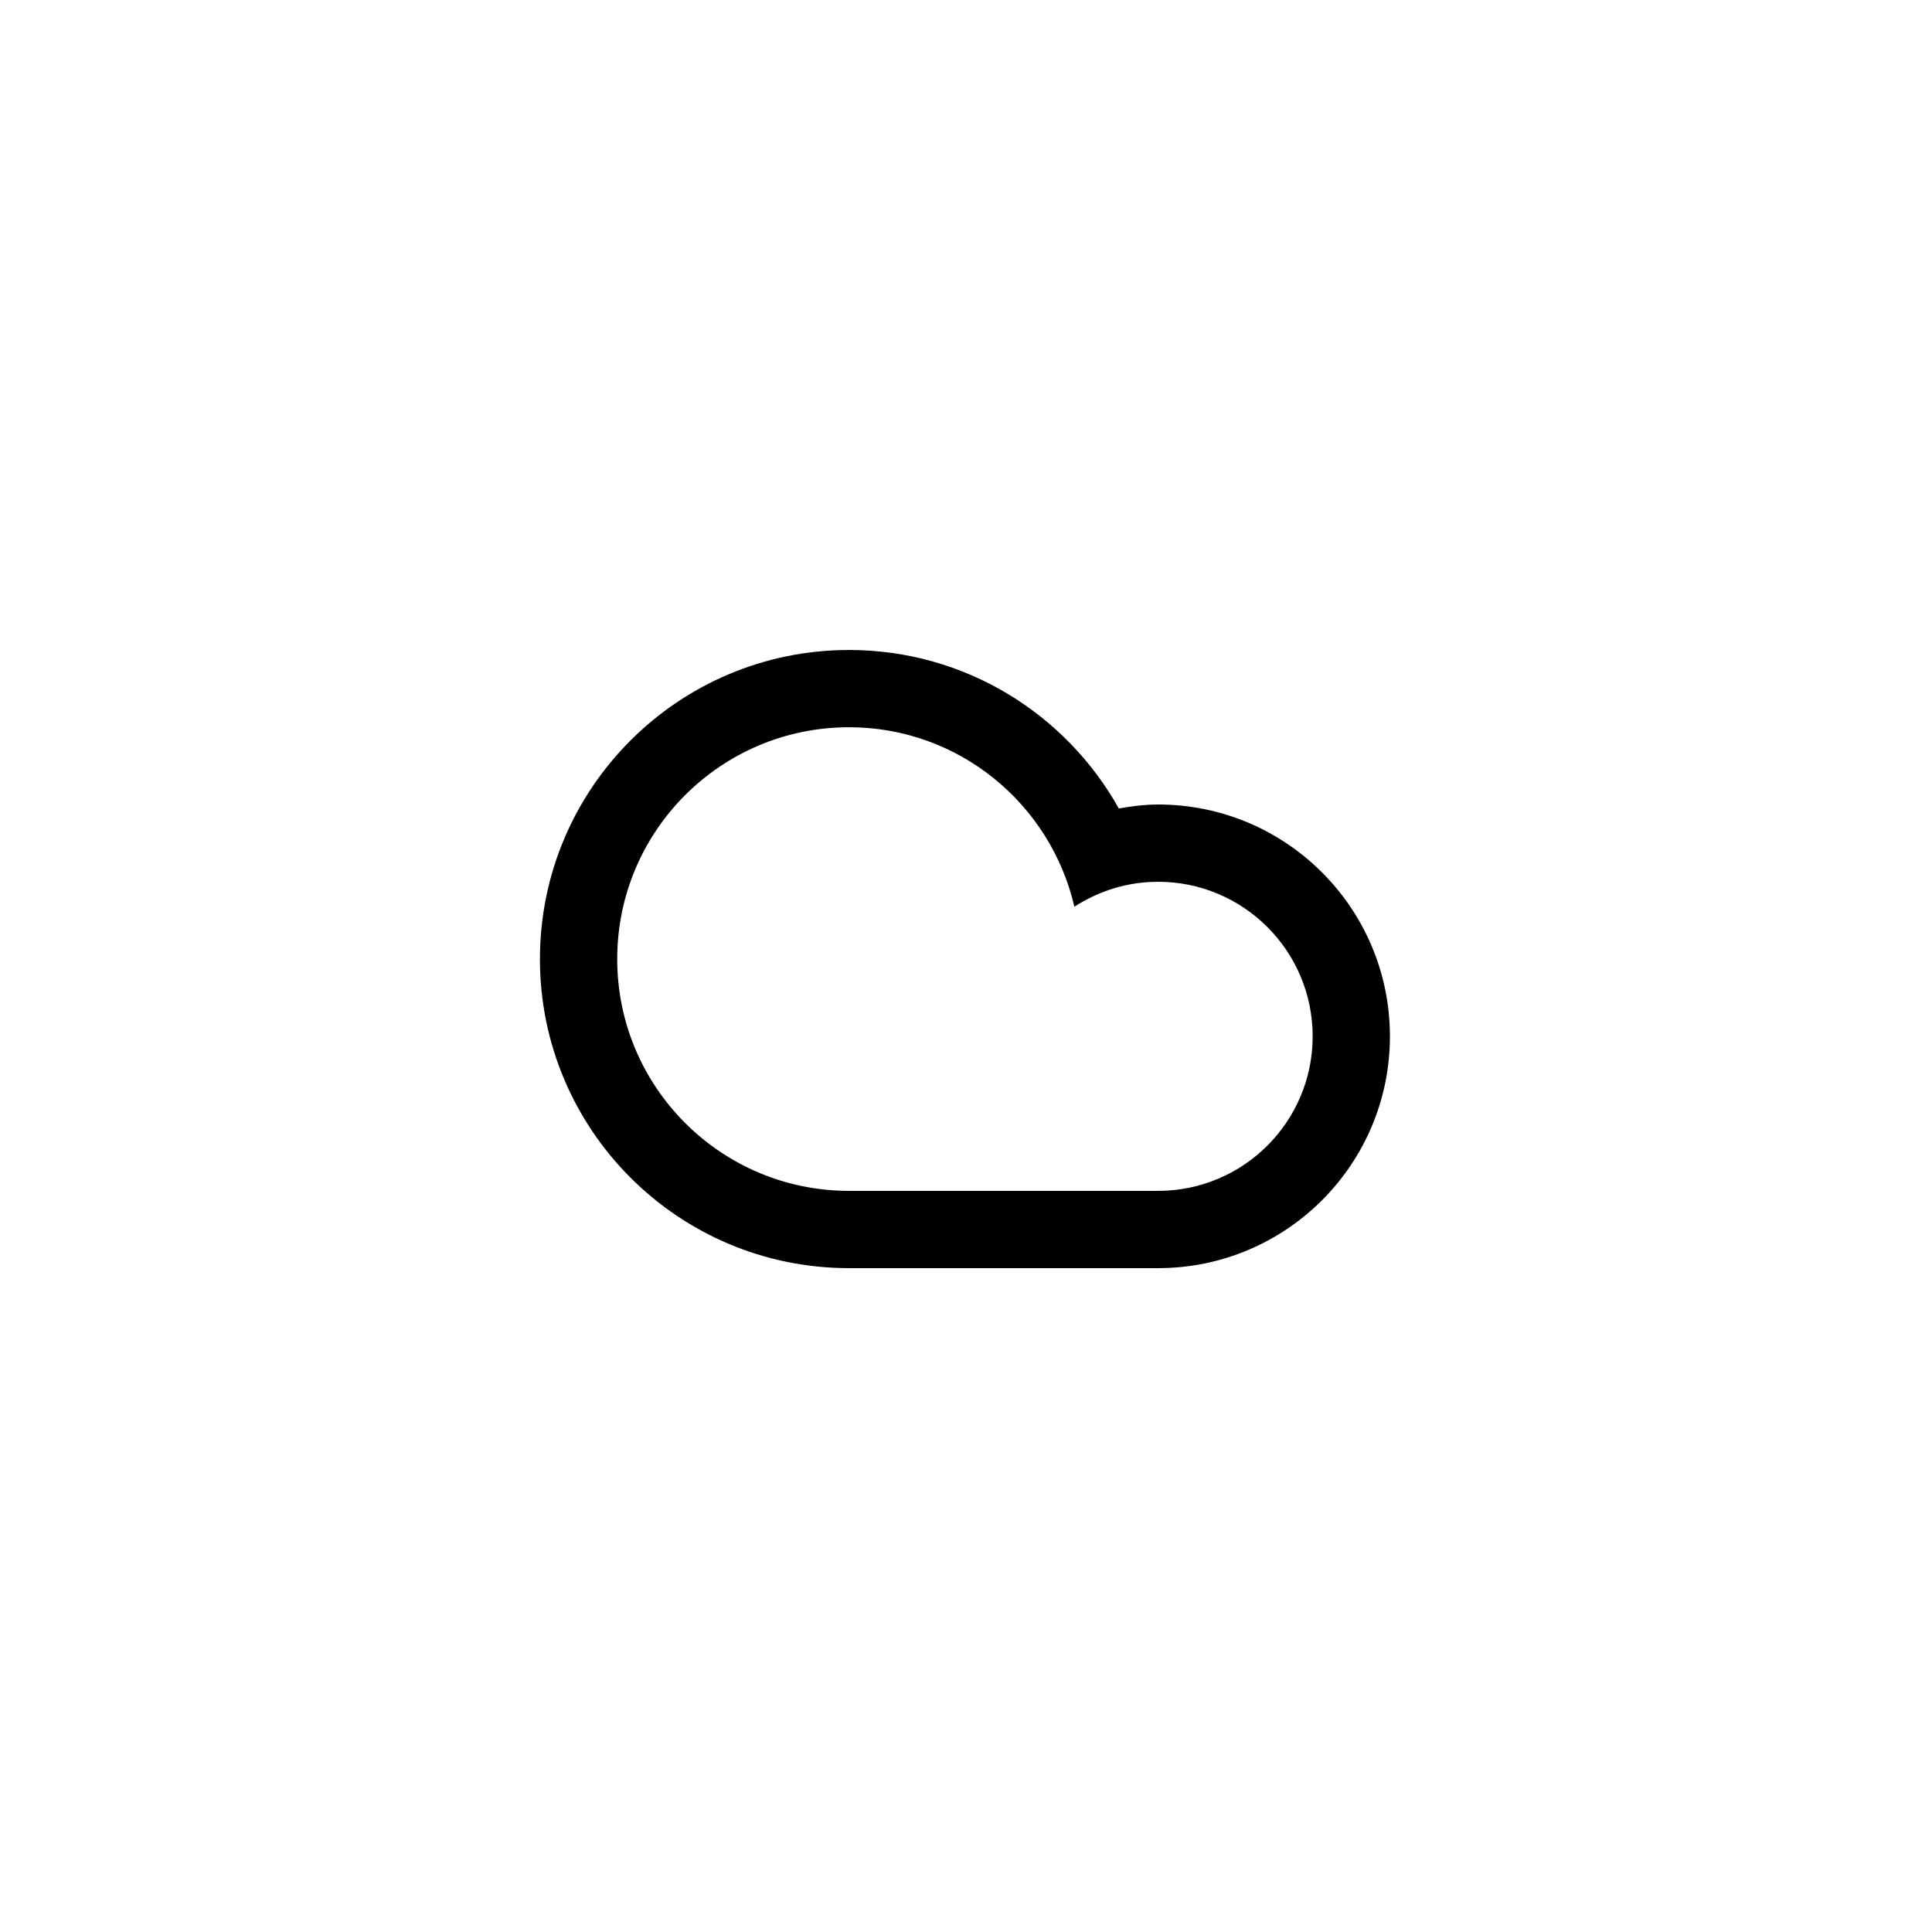
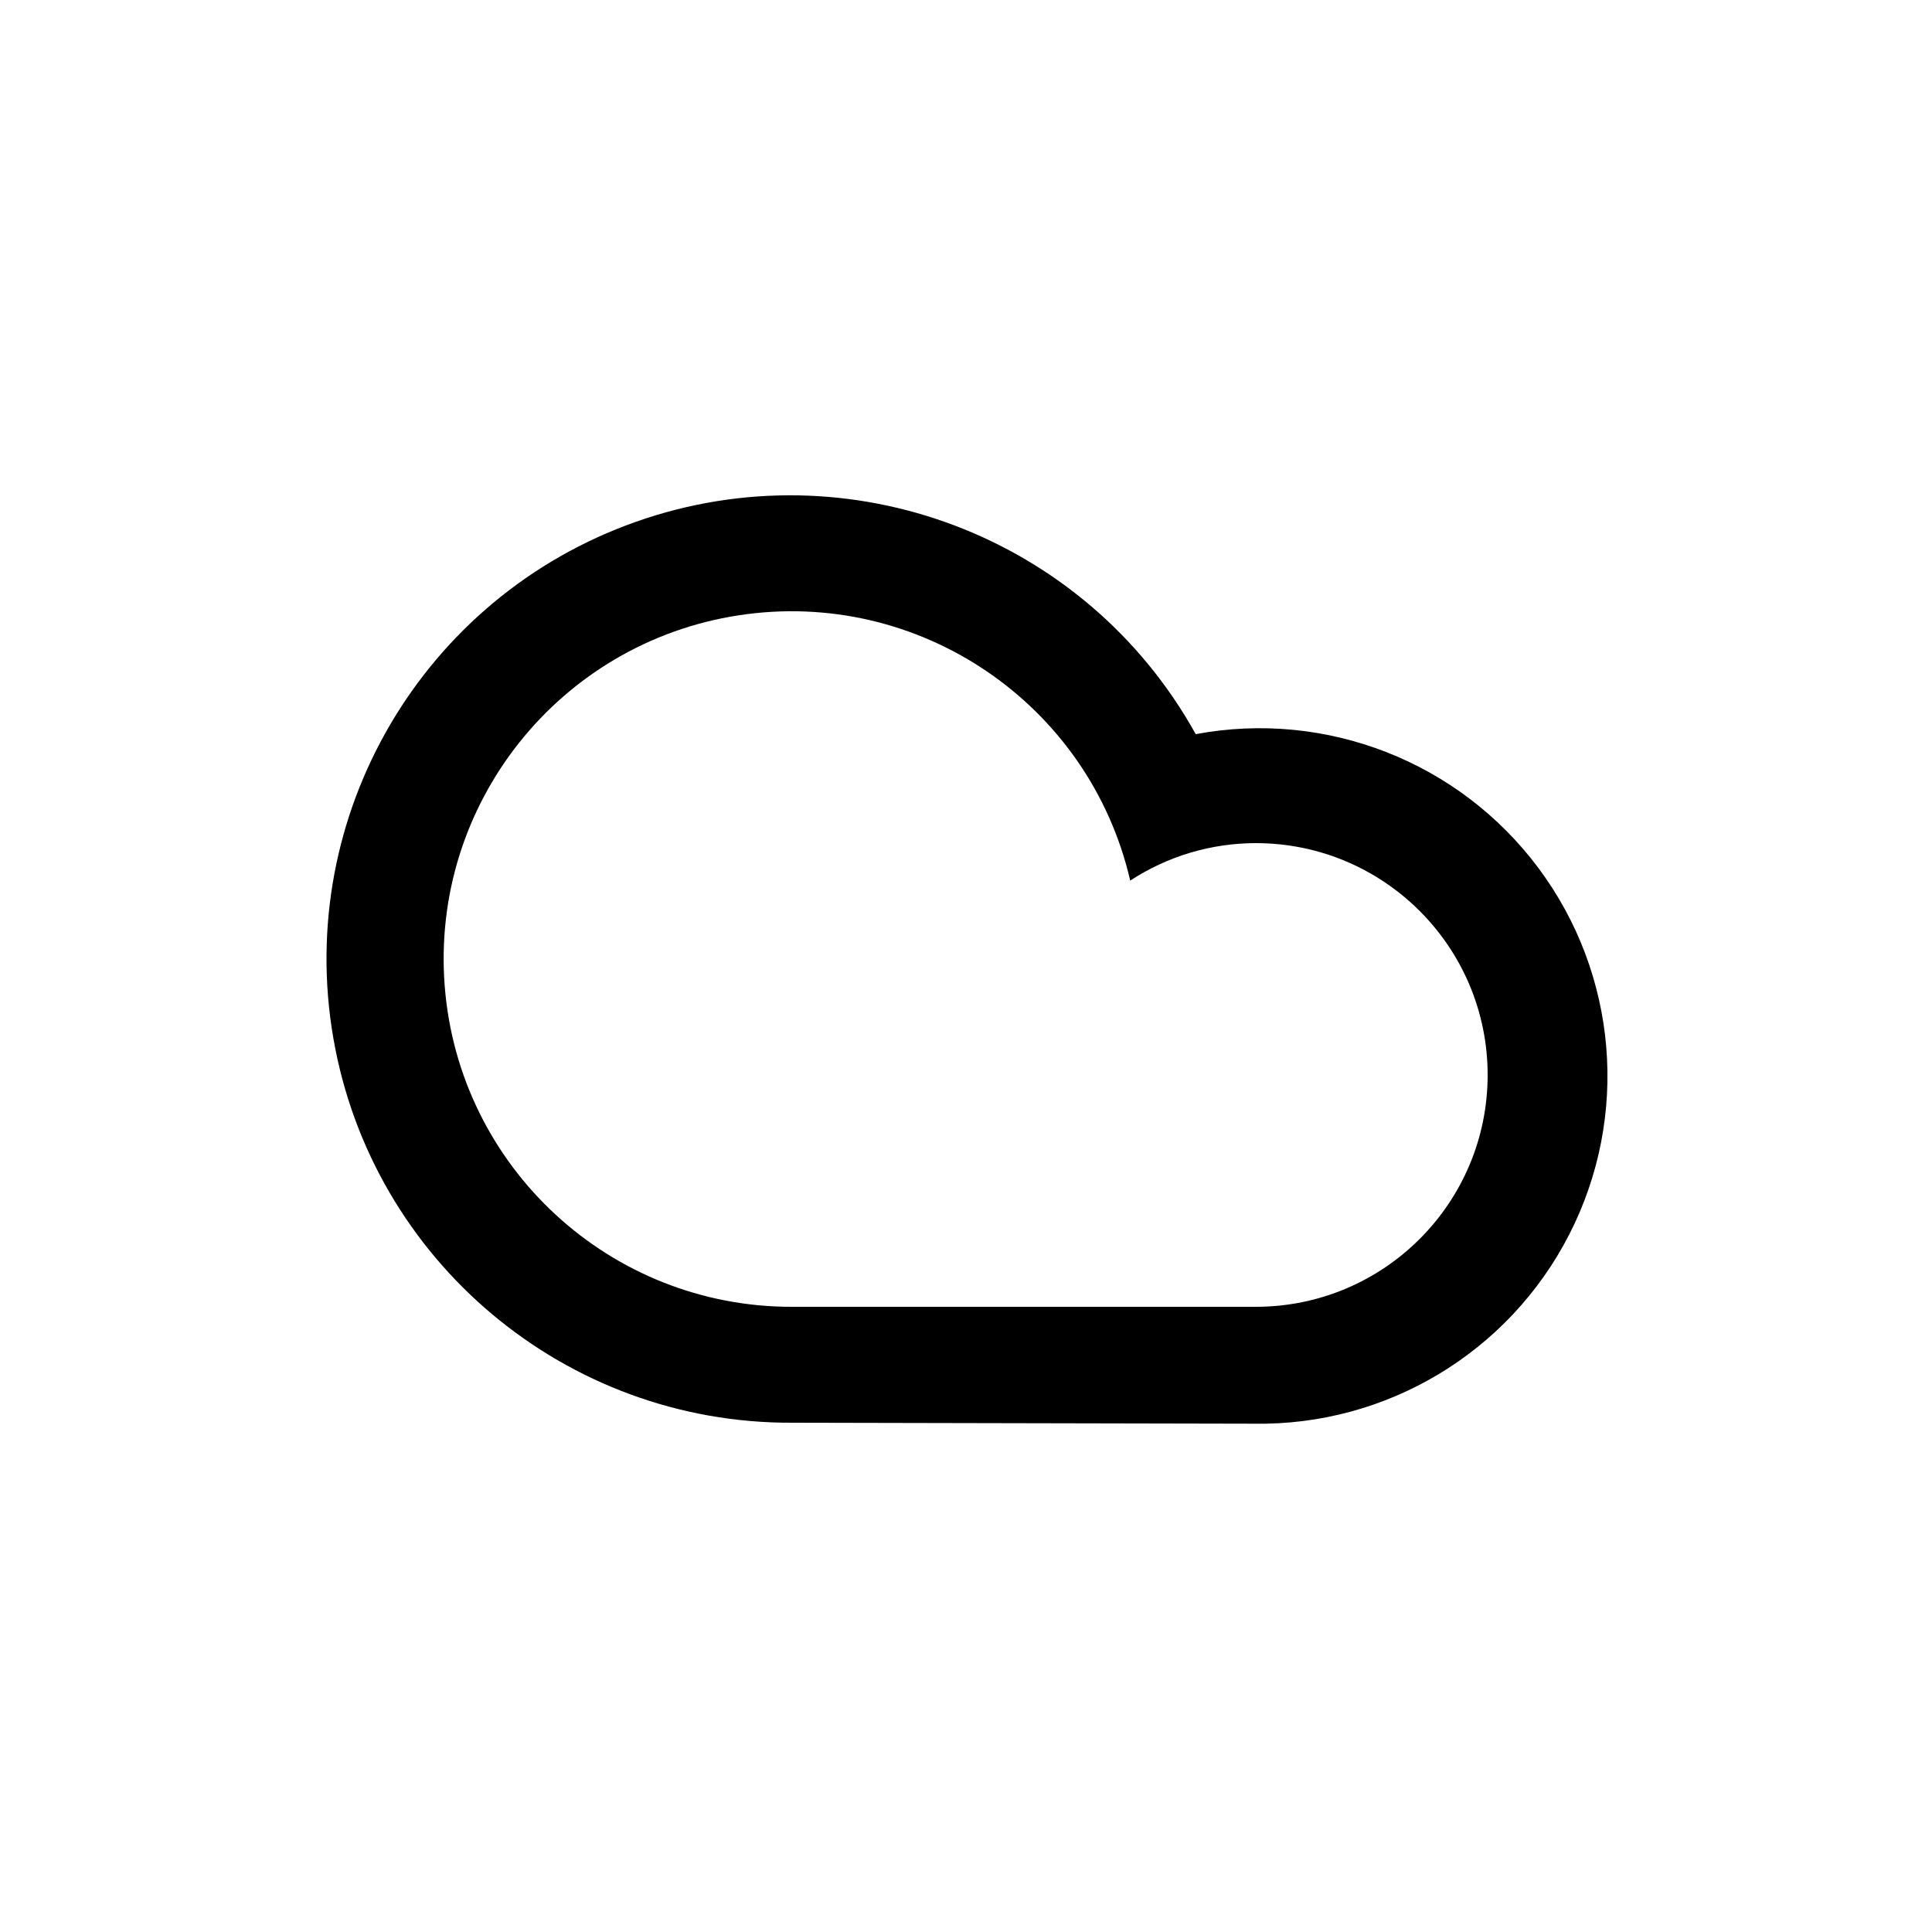
- <svg xmlns="http://www.w3.org/2000/svg" version="1.1" id="Layer_1" x="0px" y="0px" width="100px" height="100px" viewBox="0 0 100 100" enable-background="new 0 0 100 100" xml:space="preserve">
-   <path fill-rule="evenodd" clip-rule="evenodd" d="M43.945,65.639c-8.835,0-15.998-7.162-15.998-15.998  c0-8.836,7.163-15.998,15.998-15.998c6.004,0,11.229,3.312,13.965,8.203c0.664-0.113,1.338-0.205,2.033-0.205  c6.627,0,11.999,5.373,11.999,12c0,6.625-5.372,11.998-11.999,11.998C57.168,65.639,47.143,65.639,43.945,65.639z M59.943,61.639  c4.418,0,8-3.582,8-7.998c0-4.418-3.582-8-8-8c-1.6,0-3.082,0.481-4.333,1.291c-1.231-5.316-5.974-9.29-11.665-9.29  c-6.626,0-11.998,5.372-11.998,11.999c0,6.626,5.372,11.998,11.998,11.998C47.562,61.639,56.924,61.639,59.943,61.639z" />
+ <svg xmlns="http://www.w3.org/2000/svg" id="ec8f7abc-1d65-4dbe-a90e-8b322266cd3b" data-name="Capa 1" width="100" height="100" viewBox="0 0 100 100">
+   <path d="M41,73.64A24,24,0,1,1,61.89,38a18,18,0,1,1,3,35.69Zm24-6a12,12,0,0,0,0-24,11.88,11.88,0,0,0-6.5,1.94A18,18,0,1,0,41,67.64Z" />
</svg>
